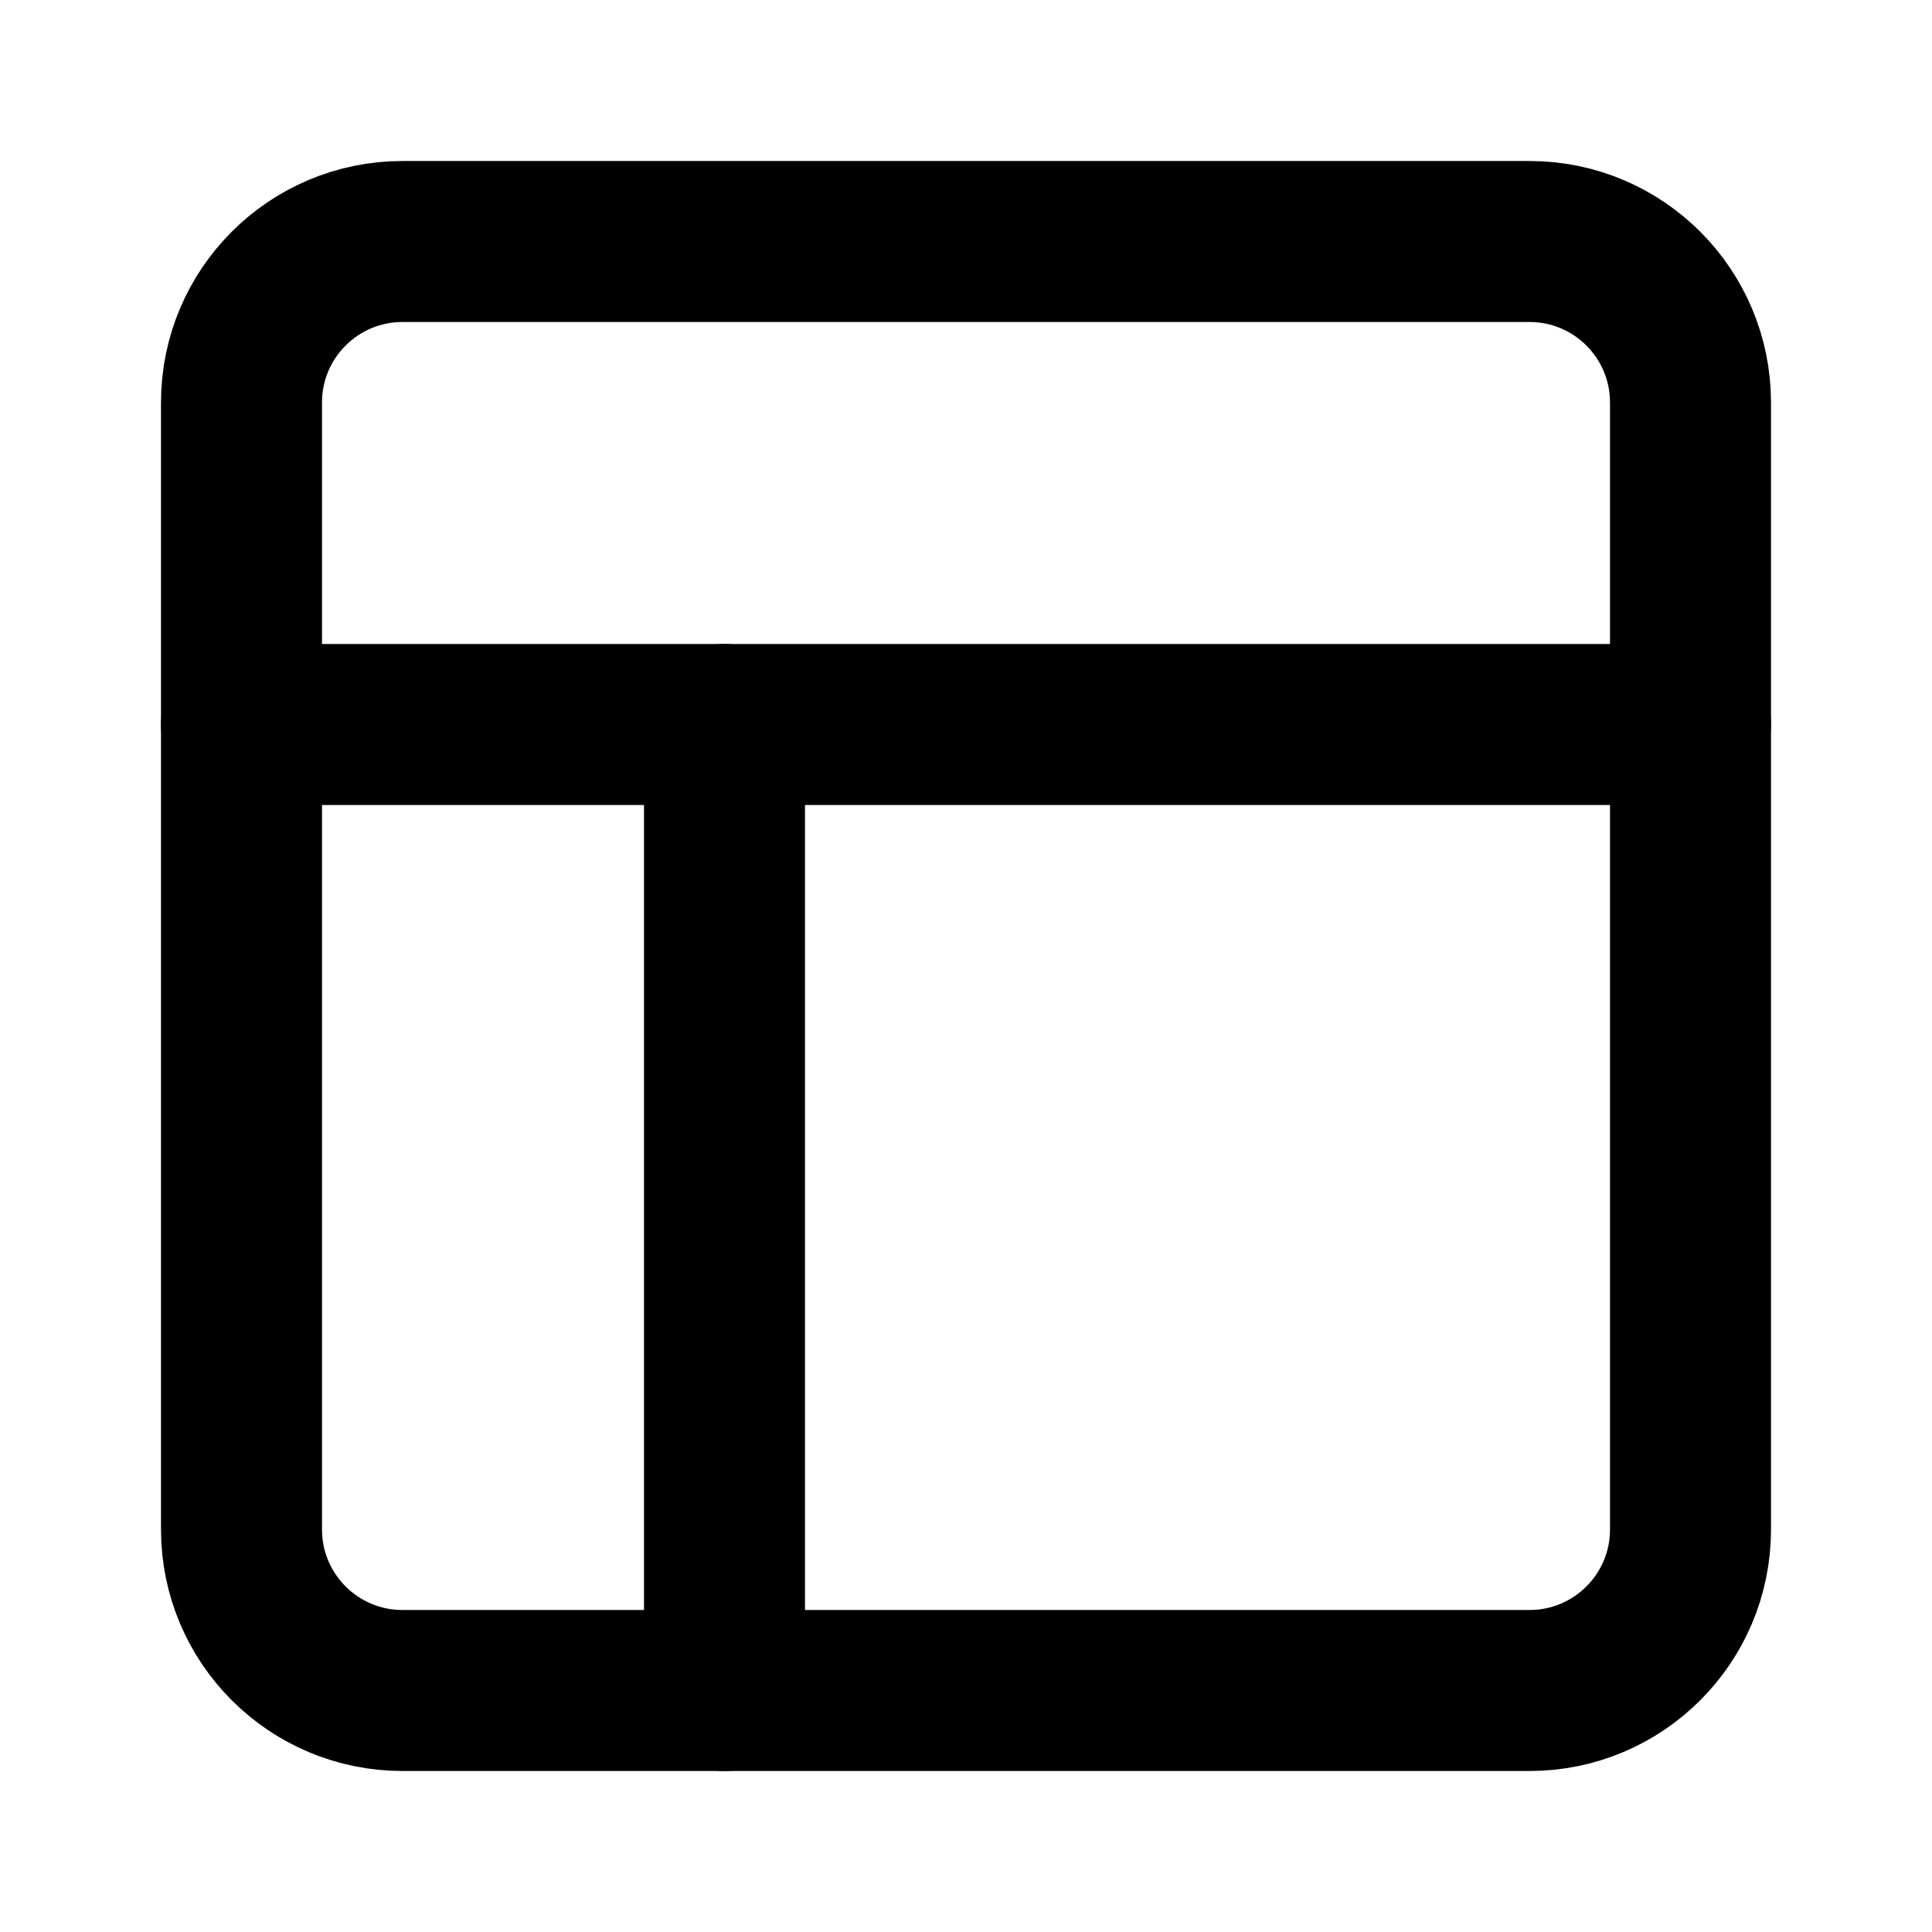
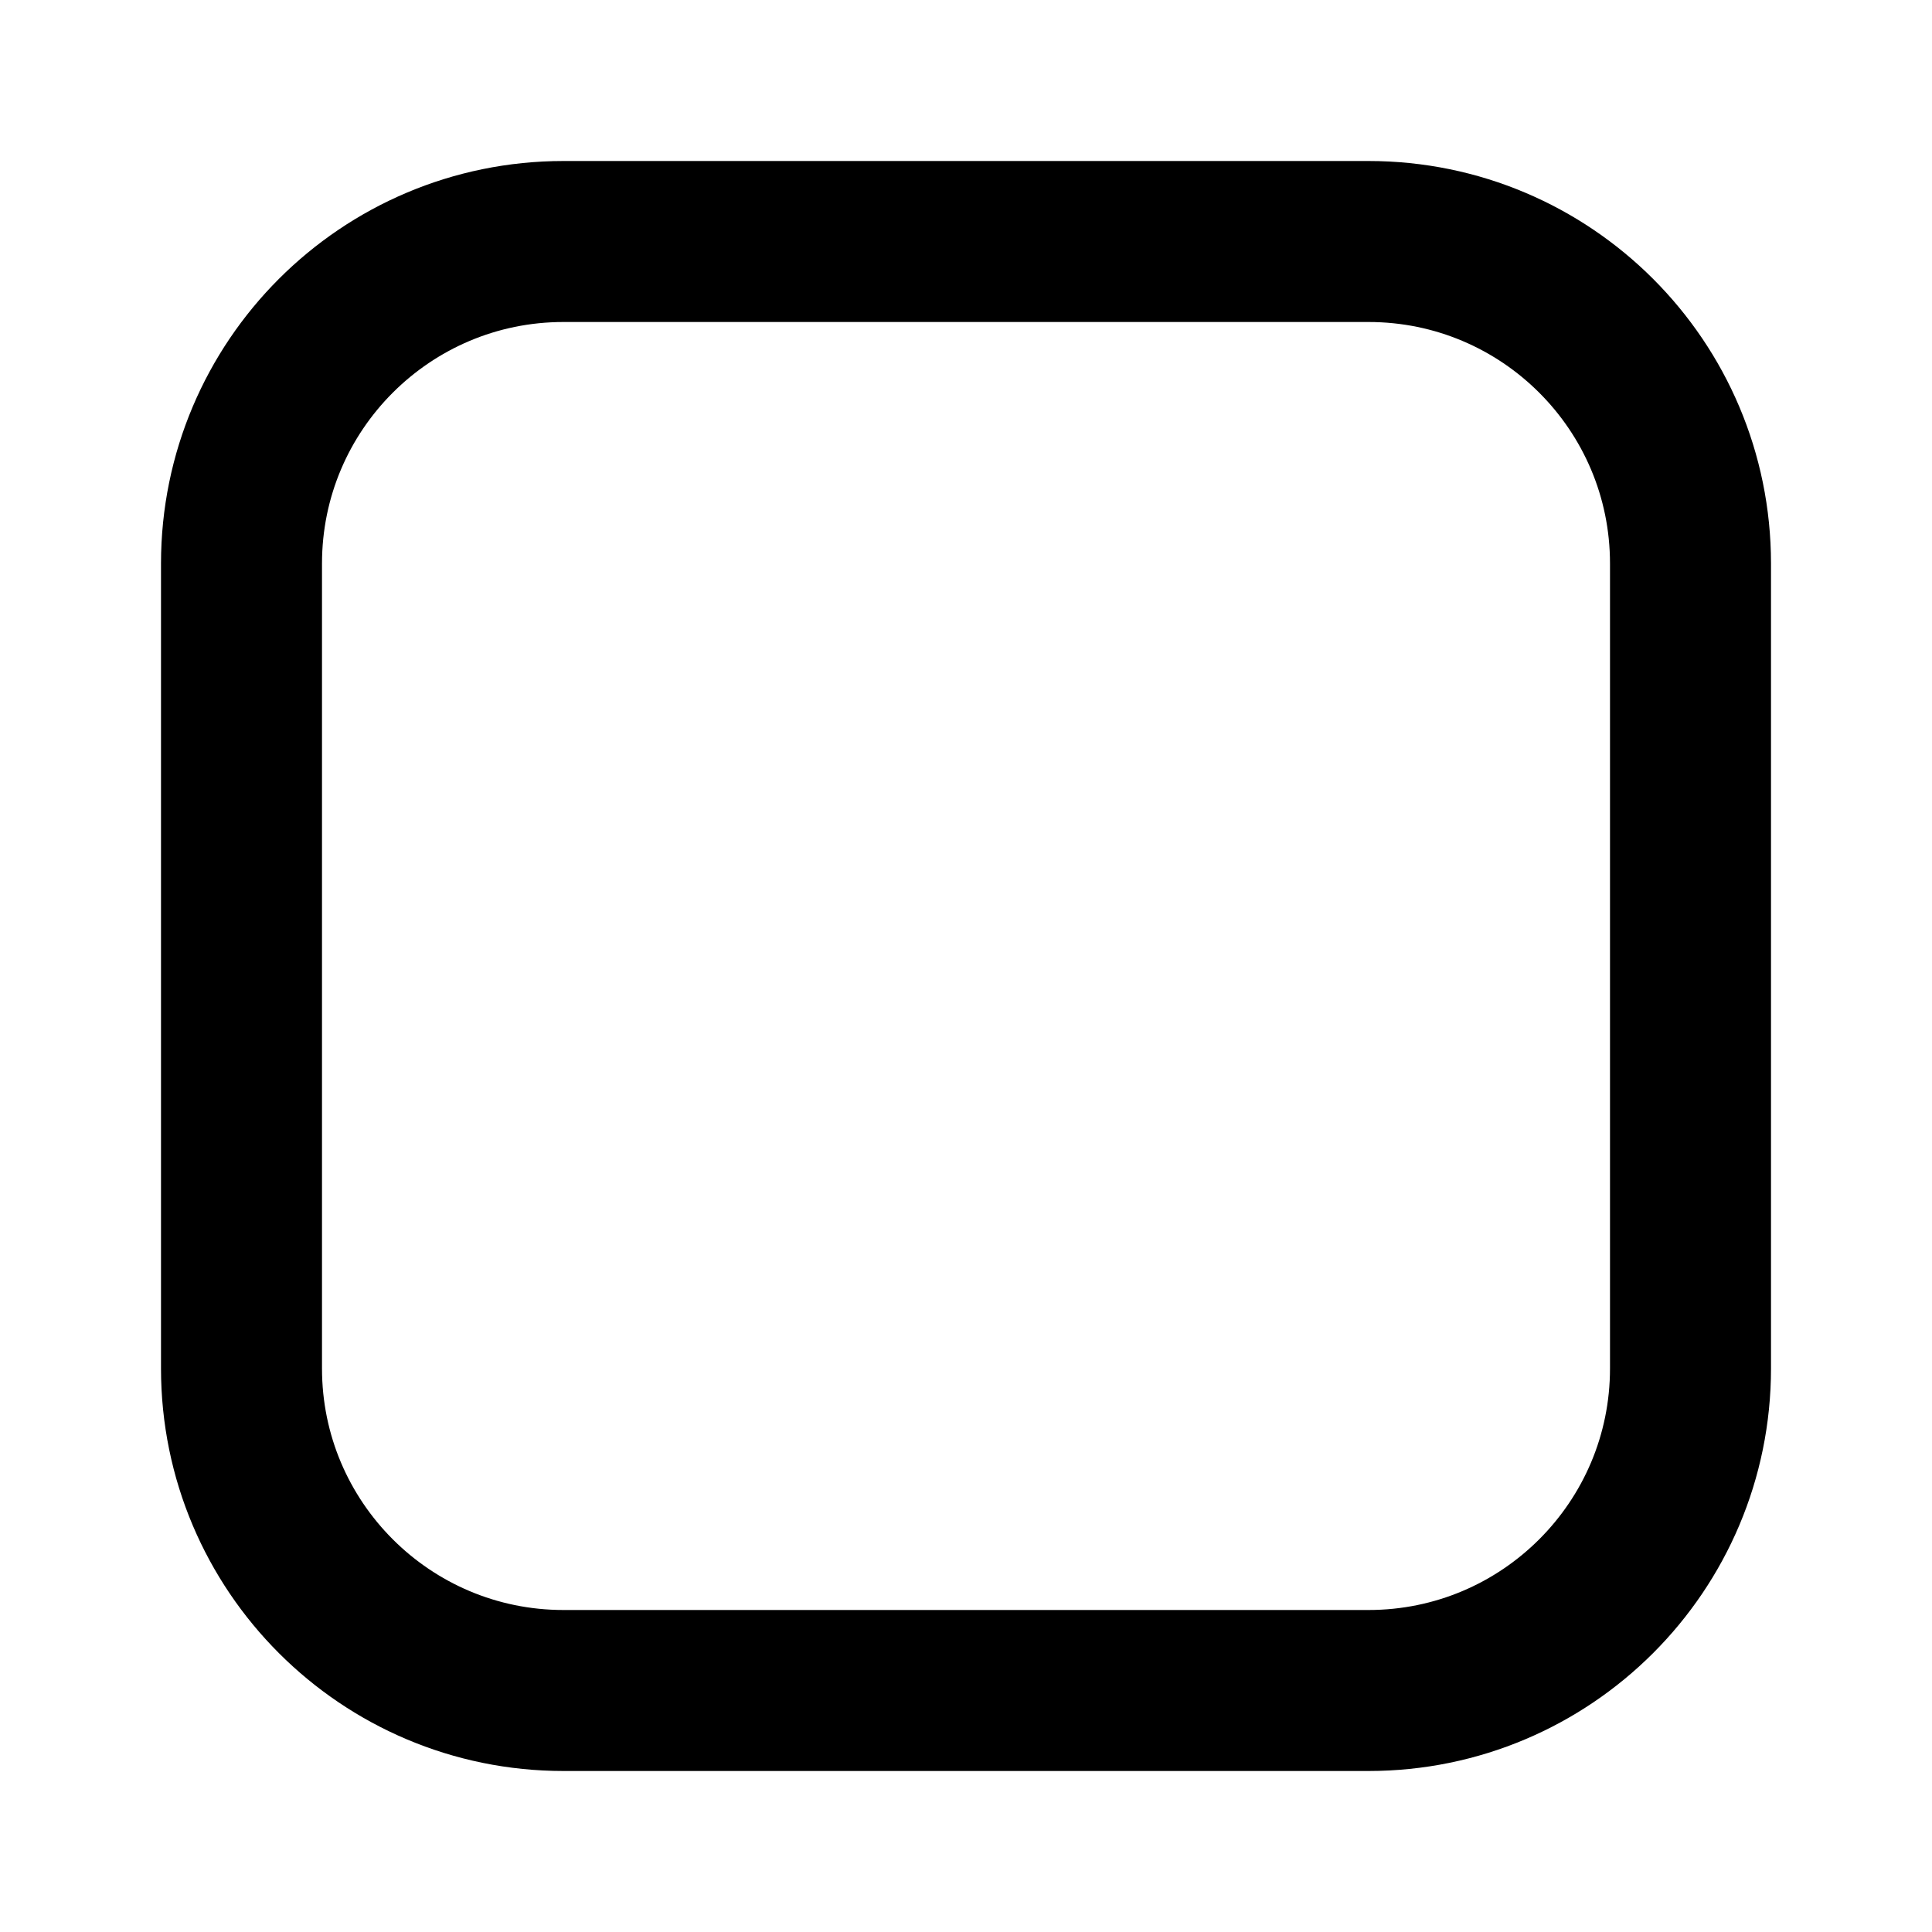
- <svg xmlns="http://www.w3.org/2000/svg" width="48" height="48" viewBox="0 0 24 24" fill="none" stroke="currentColor" stroke-width="2" stroke-linecap="round" stroke-linejoin="round">
-   <rect width="18" height="18" x="3" y="3" rx="2" />
-   <path d="M3 9h18" />
-   <path d="M9 21V9" />
+ <svg xmlns="http://www.w3.org/2000/svg" viewBox="0 0 24 24" fill="none" stroke="currentColor" stroke-width="2" stroke-linecap="round" stroke-linejoin="round">
+   <rect x="3" y="3" width="18" height="18" rx="4" ry="4" />
</svg>
